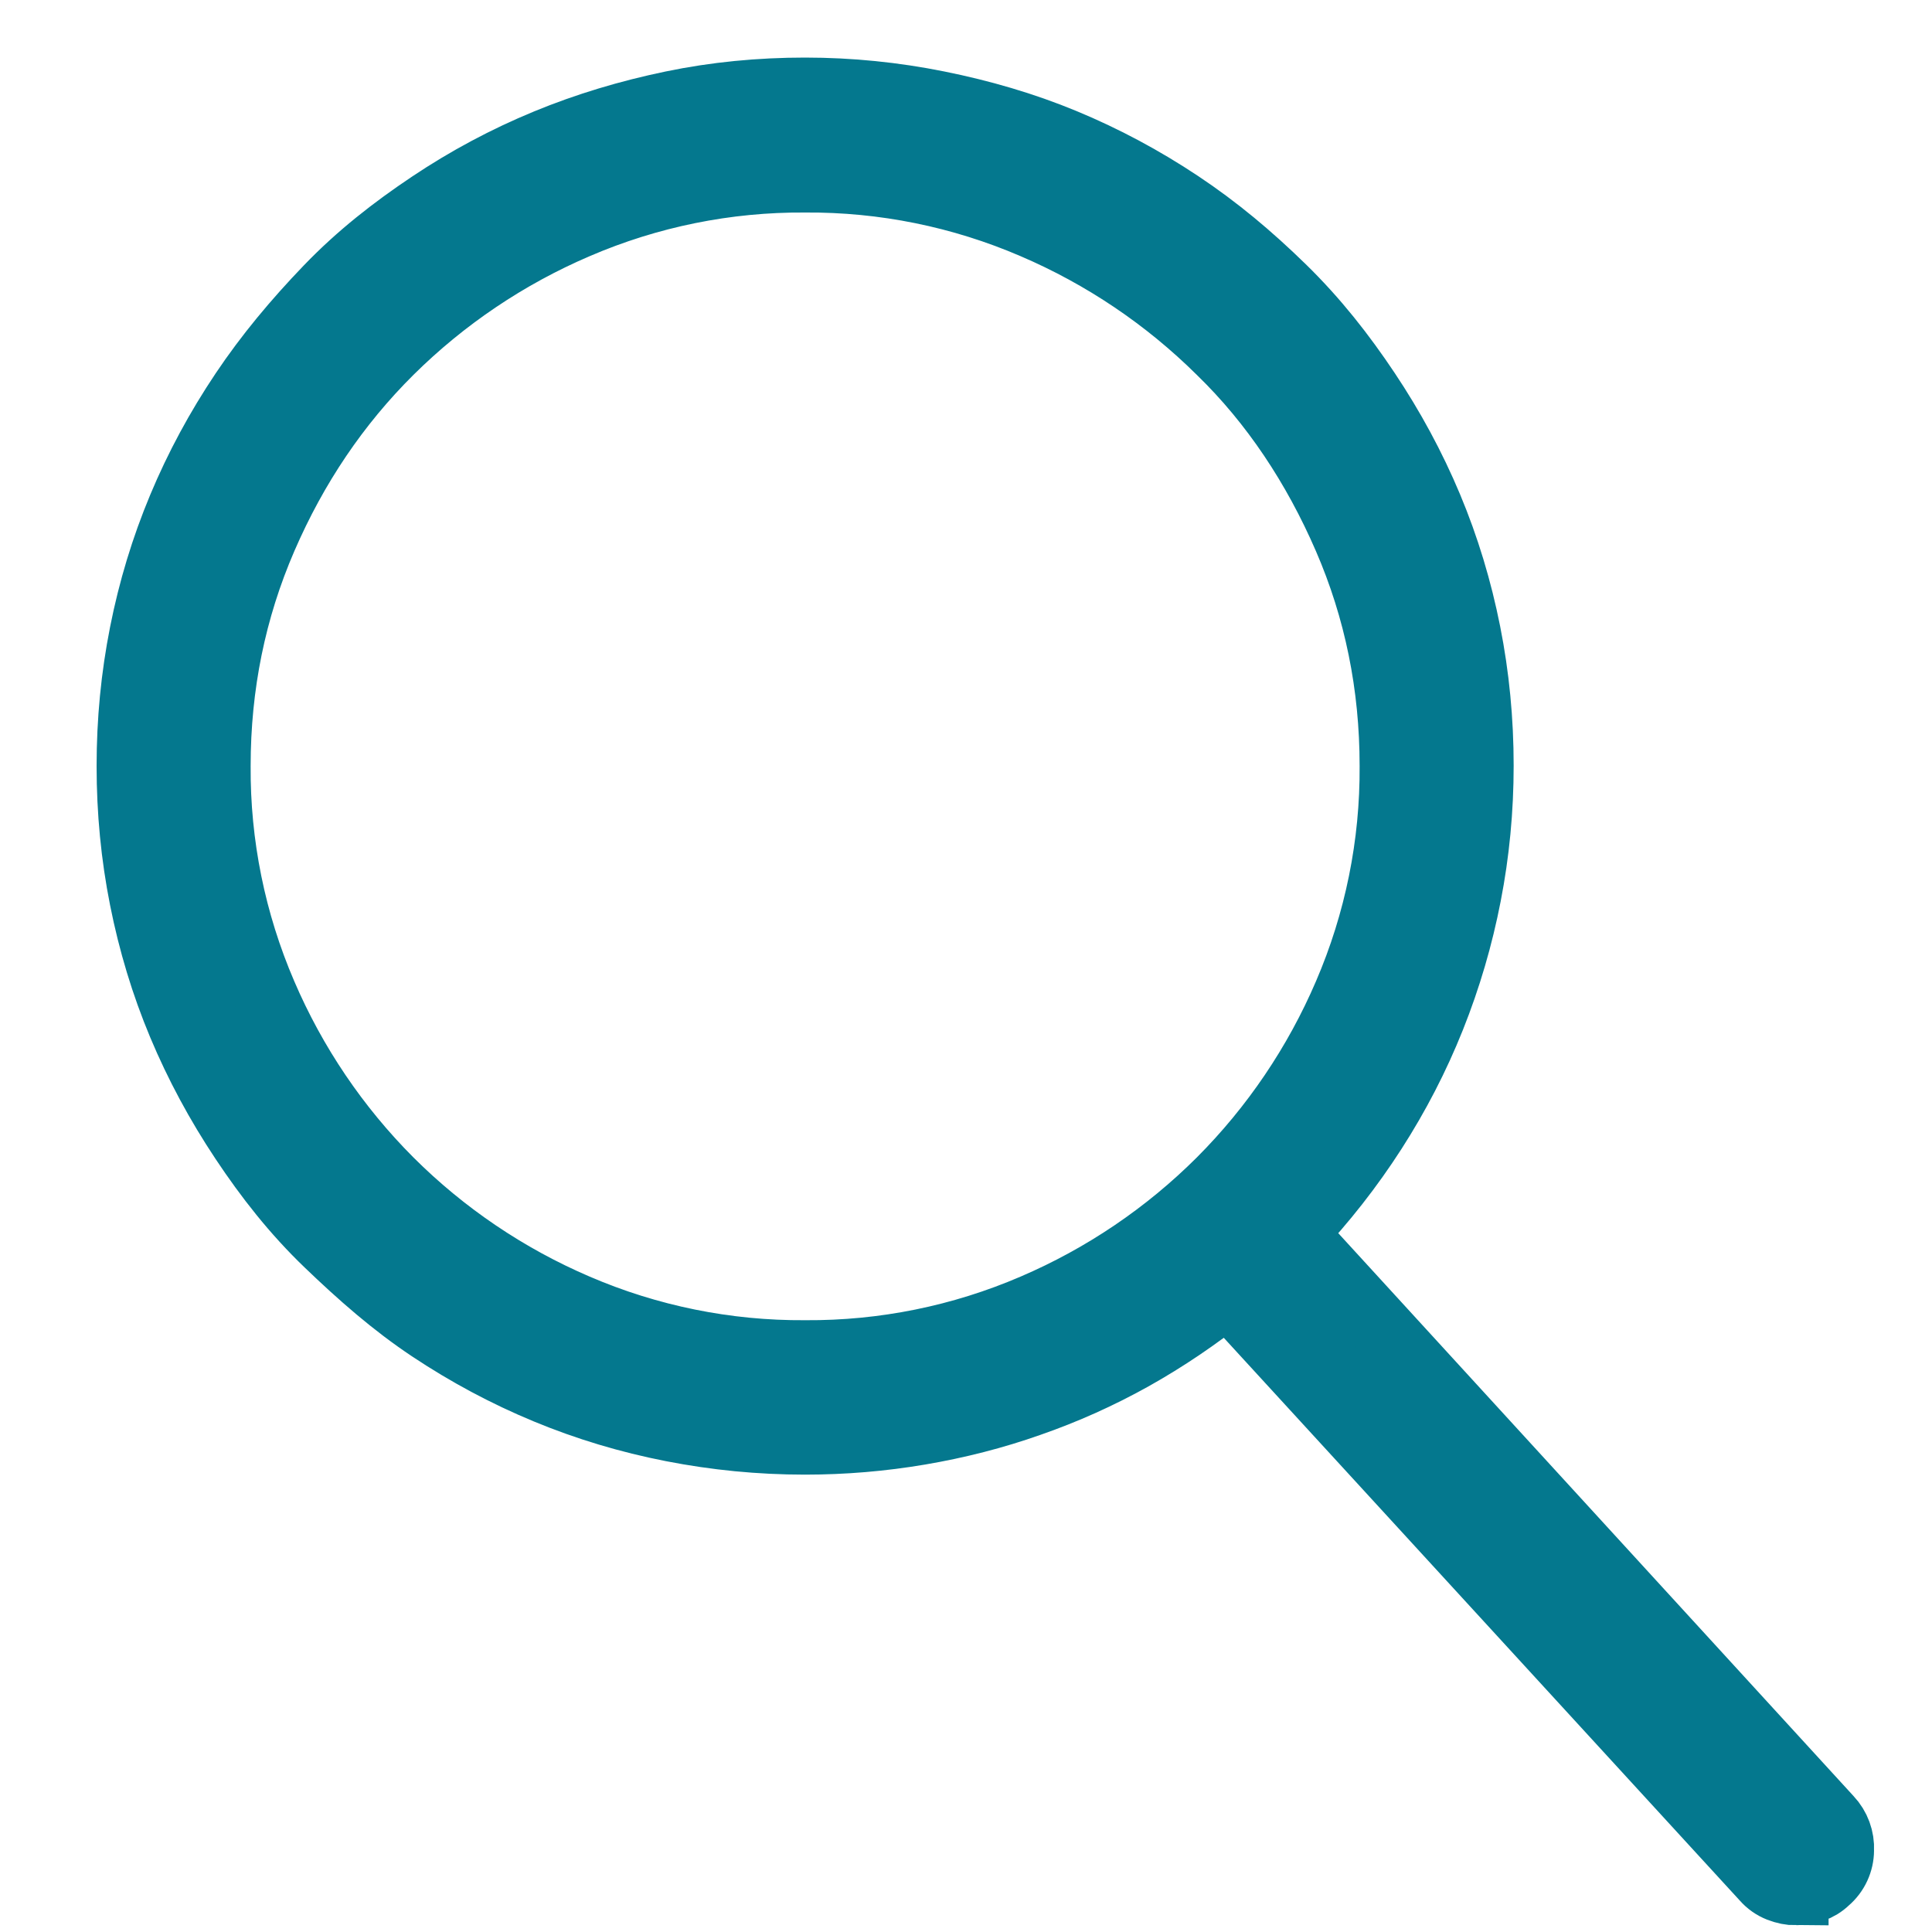
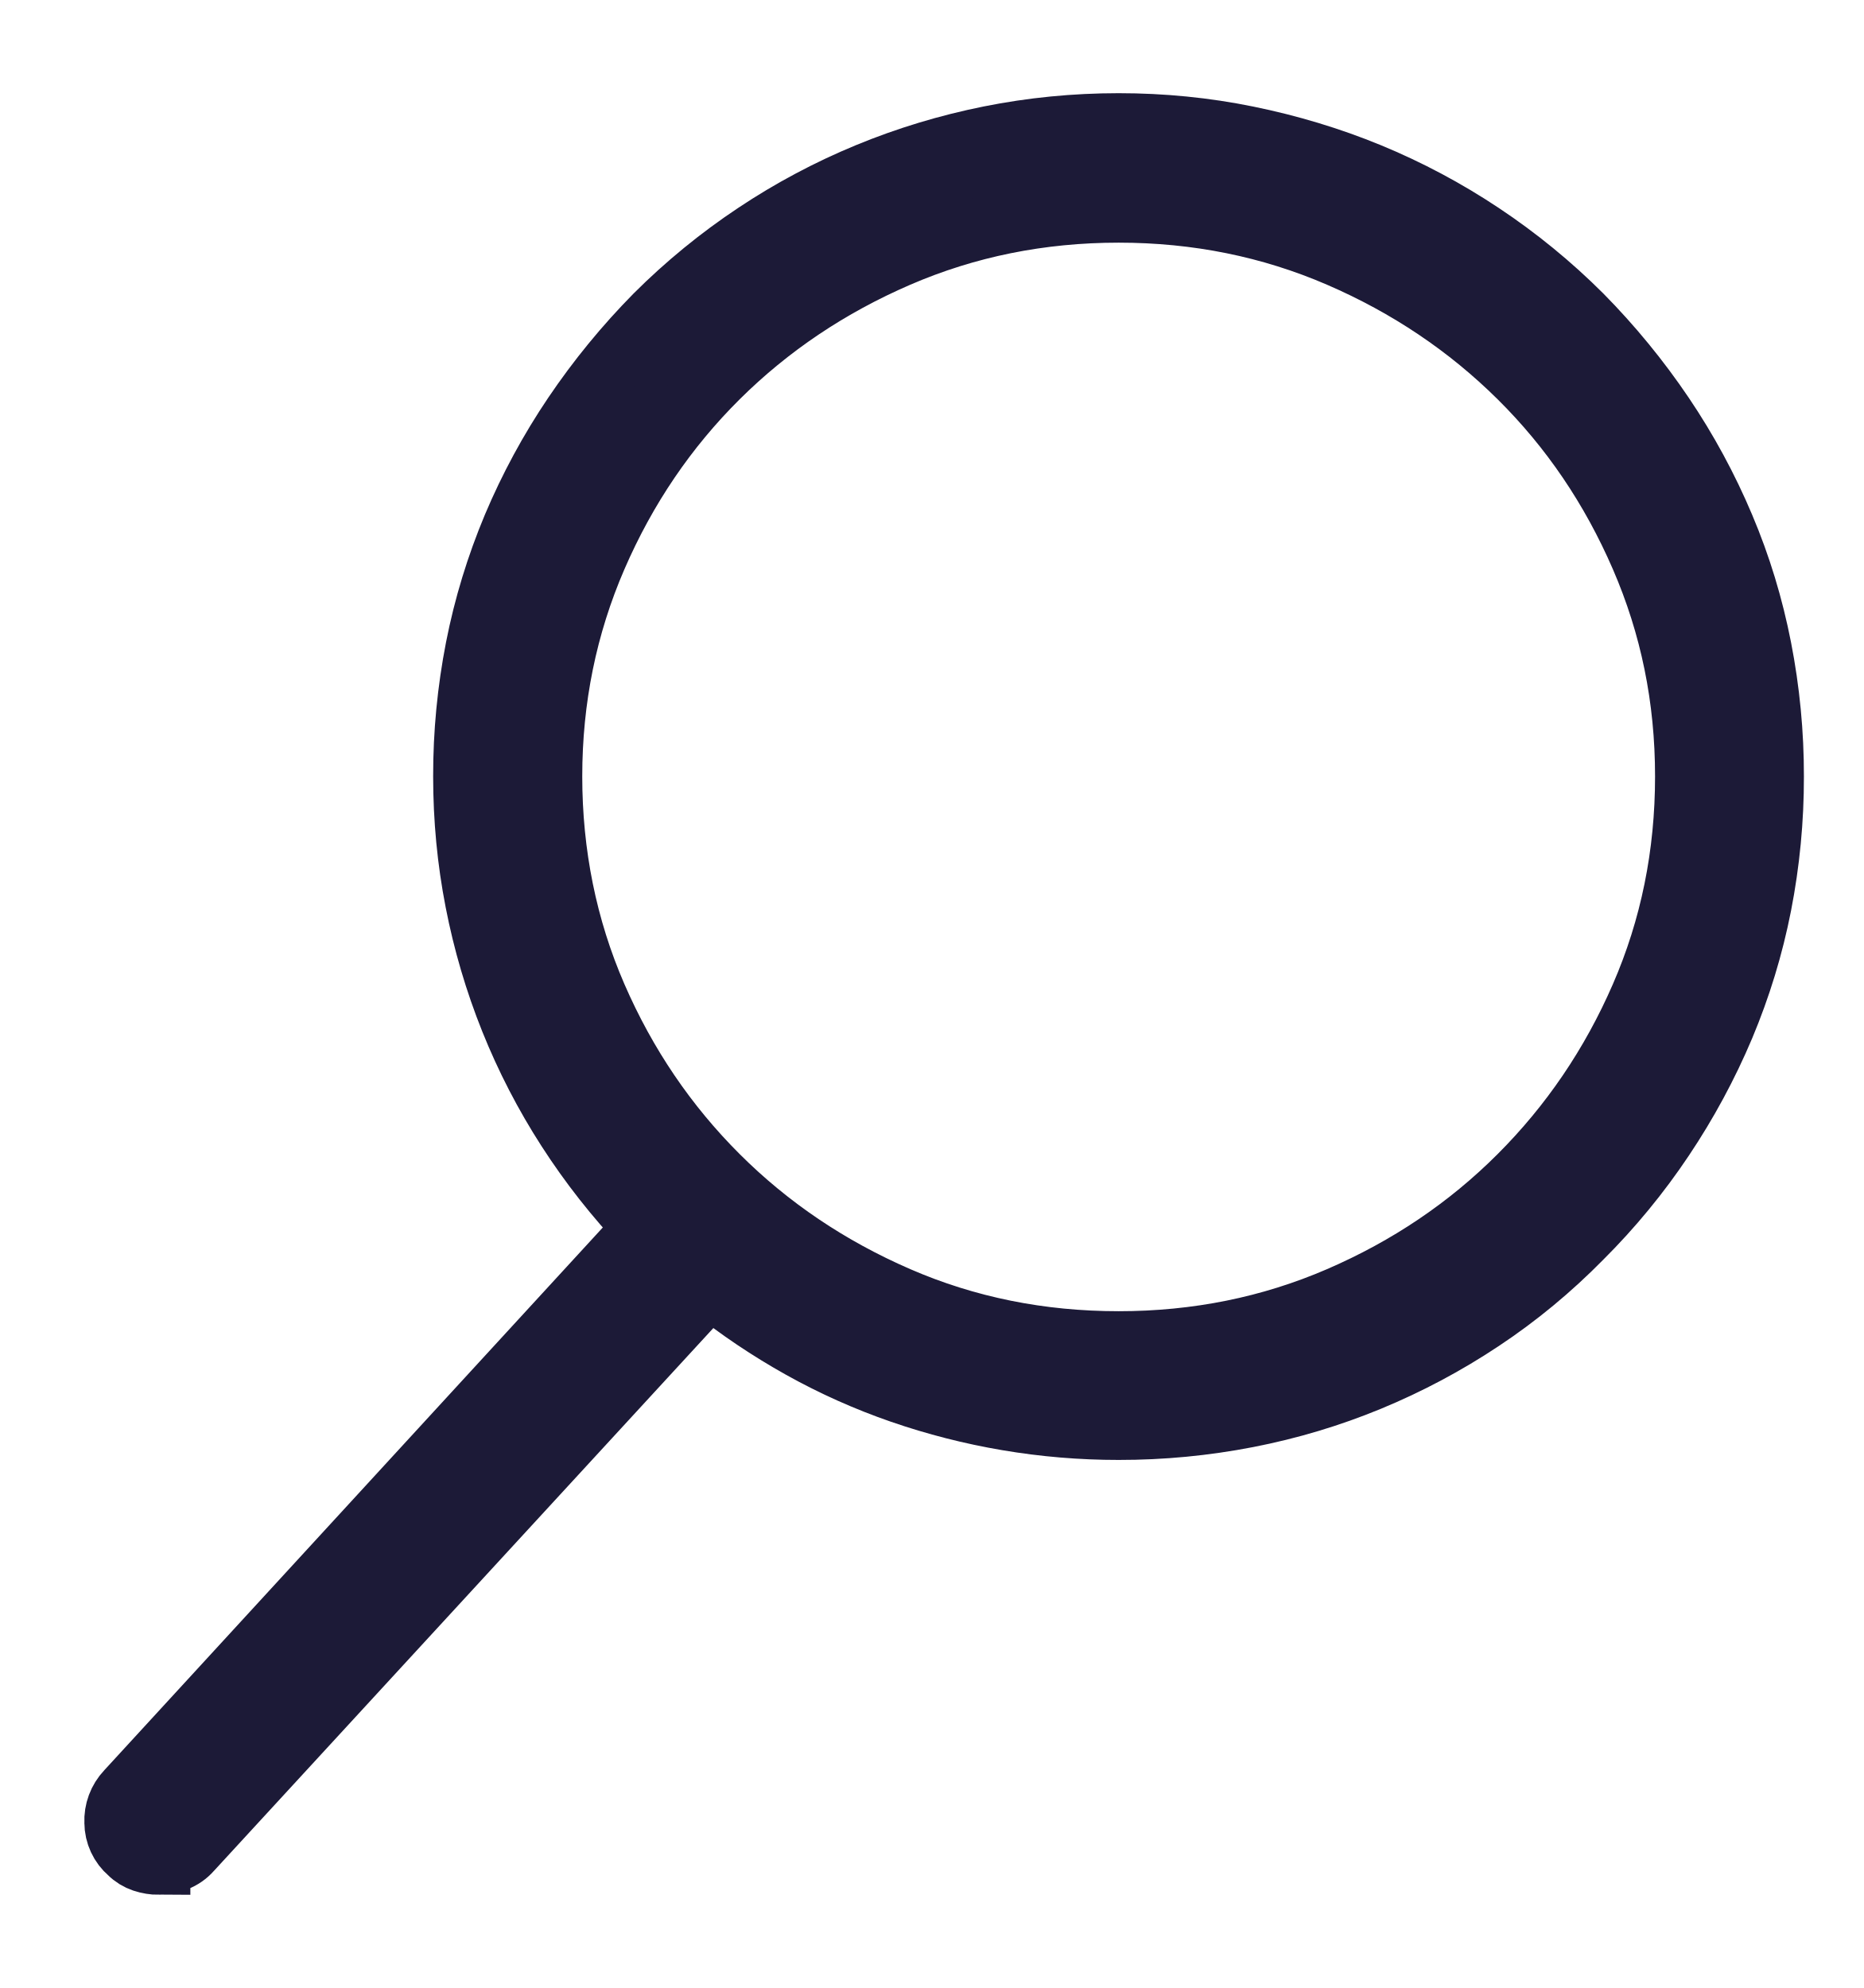
- <svg xmlns="http://www.w3.org/2000/svg" width="15" height="15">
-   <path d="M13.947 14.697a.41.41 0 0 0 .13-.021c.04-.014.077-.036.11-.068a.32.32 0 0 0 .113-.243.34.34 0 0 0-.092-.25l-4.156-4.54a5.39 5.39 0 0 0 .619-.79c.18-.28.332-.574.455-.882a5.27 5.27 0 0 0 .28-.954c.064-.328.096-.663.096-1.005 0-.35-.033-.695-.1-1.032s-.165-.663-.297-.978-.294-.614-.485-.9-.4-.553-.656-.803-.513-.465-.8-.656-.588-.352-.902-.482S7.62.868 7.282.8 6.6.697 6.25.697 5.555.73 5.218.8s-.663.167-.978.297-.615.29-.902.482-.554.4-.8.656-.465.518-.656.803-.353.584-.485.9-.23.64-.297.978-.1.68-.1 1.032.033.695.1 1.032.165.663.297.978.294.615.485.902.4.554.656.8.513.472.8.663.588.352.902.482.64.228.978.294.68.1 1.032.1c.3 0 .598-.025.892-.075s.58-.123.854-.22a5.02 5.02 0 0 0 .8-.359c.257-.144.502-.31.735-.496l4.163 4.54a.3.3 0 0 0 .116.082c.046.018.09.027.137.027zM6.25 10.5a4.4 4.4 0 0 1-1.771-.359 4.63 4.63 0 0 1-1.446-.978 4.63 4.63 0 0 1-.978-1.446 4.4 4.4 0 0 1-.359-1.771c0-.624.12-1.213.36-1.767s.565-1.036.978-1.446a4.66 4.66 0 0 1 1.446-.974 4.4 4.4 0 0 1 1.771-.359 4.4 4.4 0 0 1 1.771.359 4.66 4.66 0 0 1 1.446.974c.412.4.738.892.978 1.446s.36 1.143.36 1.767a4.4 4.4 0 0 1-.359 1.771 4.63 4.63 0 0 1-.978 1.446 4.63 4.63 0 0 1-1.446.978 4.4 4.4 0 0 1-1.771.359z" fill="#04788e" fill-rule="nonzero" stroke="#04788e" stroke-width=".5" />
+ <svg xmlns="http://www.w3.org/2000/svg" width="15" height="16">
+   <path d="M1.282 15a.41.41 0 0 1-.13-.021c-.041-.014-.078-.036-.11-.068a.32.32 0 0 1-.113-.243.34.34 0 0 1 .093-.25L5.19 9.88c-.233-.246-.44-.509-.621-.79a5.2 5.2 0 0 1-.456-.882 5.26 5.26 0 0 1-.281-.954c-.064-.328-.096-.663-.096-1.005a5.34 5.34 0 0 1 .099-1.032c.066-.337.166-.663.298-.978a5.26 5.26 0 0 1 .487-.899 5.62 5.62 0 0 1 .658-.803 5.25 5.25 0 0 1 .802-.656 5.23 5.23 0 0 1 .905-.482c.315-.13.642-.229.981-.297S8.651 1 9.003 1s.697.034 1.035.103.665.167.981.297a5.23 5.23 0 0 1 .905.482 5.25 5.25 0 0 1 .802.656 5.62 5.62 0 0 1 .658.803 5.26 5.26 0 0 1 .487.899c.133.314.232.64.298.978a5.34 5.34 0 0 1 .099 1.032 5.34 5.34 0 0 1-.099 1.032c-.066.337-.166.663-.298.978a5.38 5.38 0 0 1-.487.902 5.24 5.24 0 0 1-.658.8c-.247.251-.514.472-.802.663a5.23 5.23 0 0 1-.905.482c-.315.13-.642.228-.981.294a5.39 5.39 0 0 1-1.035.099 5.33 5.33 0 0 1-.895-.075 5.37 5.37 0 0 1-.857-.219c-.277-.096-.544-.215-.802-.359s-.504-.309-.737-.496l-4.176 4.539a.3.3 0 0 1-.117.082c-.046.018-.091.027-.137.027zm7.721-4.197c.631 0 1.223-.12 1.776-.359s1.037-.565 1.45-.978.741-.894.981-1.446.36-1.142.36-1.771-.12-1.213-.36-1.767-.567-1.036-.981-1.446-.897-.735-1.45-.974-1.145-.359-1.776-.359-1.223.12-1.776.359-1.037.564-1.45.974-.741.892-.981 1.446-.36 1.143-.36 1.767.12 1.219.36 1.771.567 1.033.981 1.446.897.738 1.45.978 1.145.359 1.776.359z" fill="#1c1a37" stroke="#1c1a37" stroke-width=".5" />
</svg>
